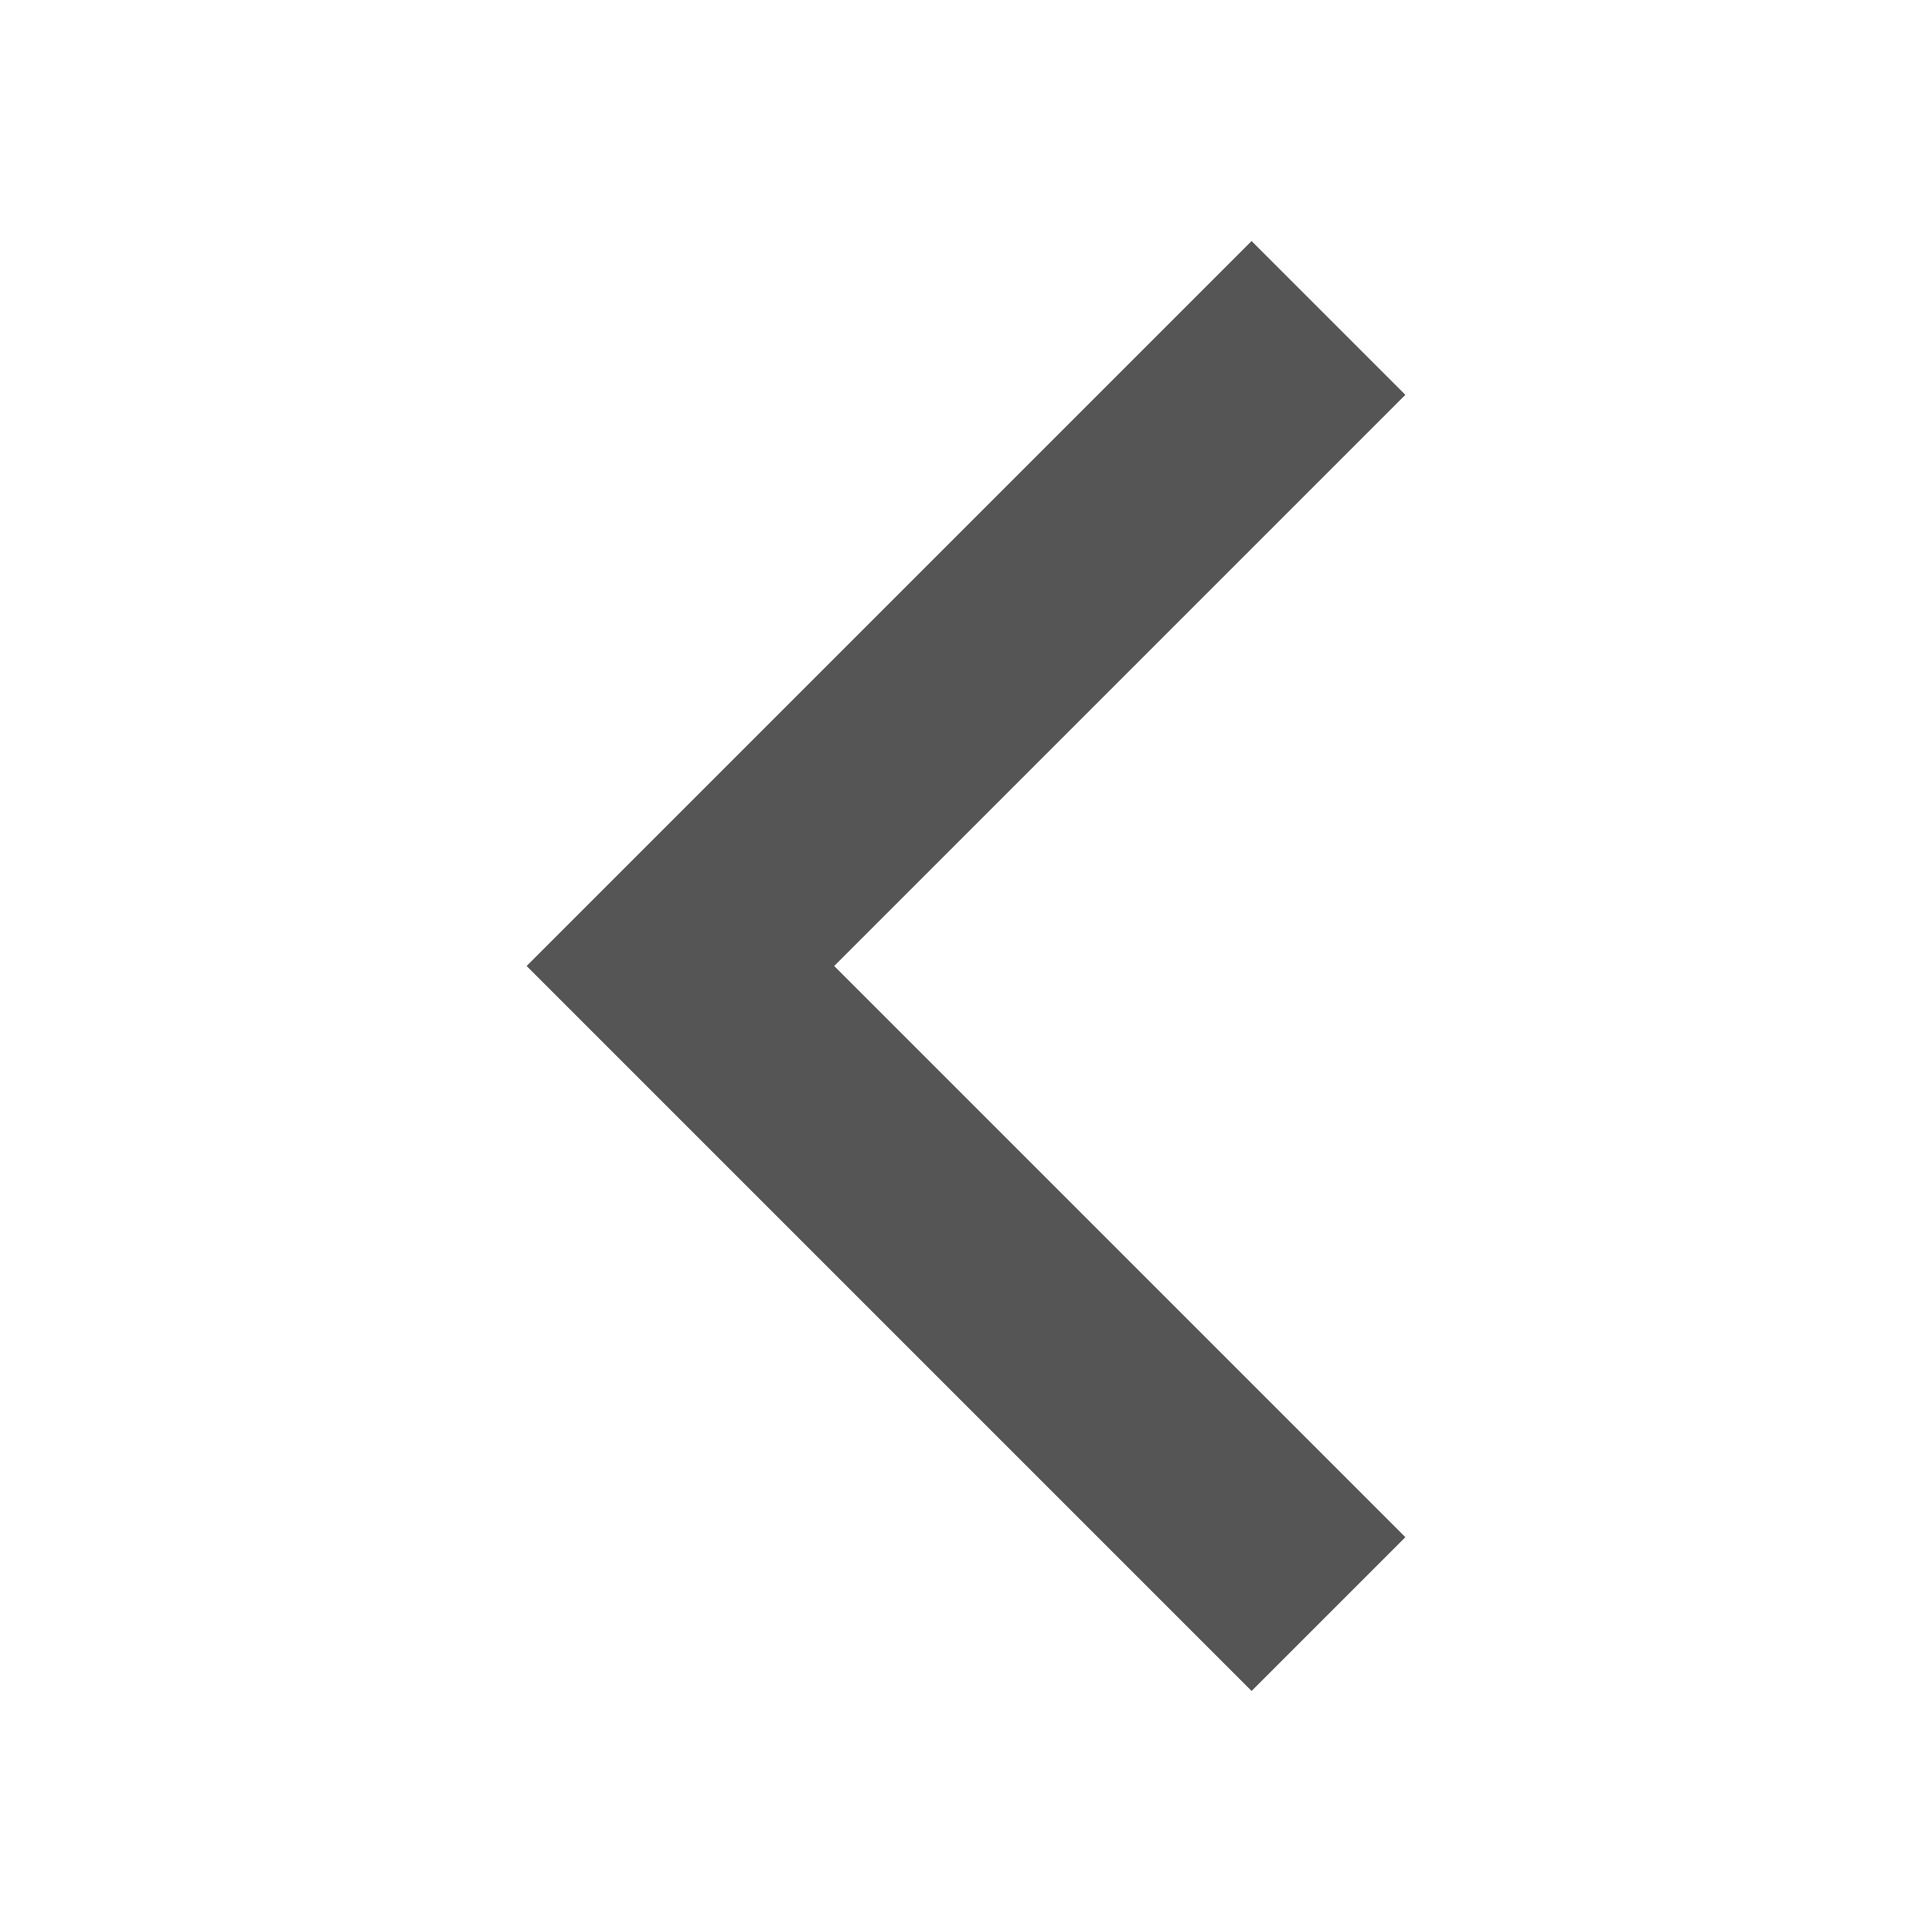
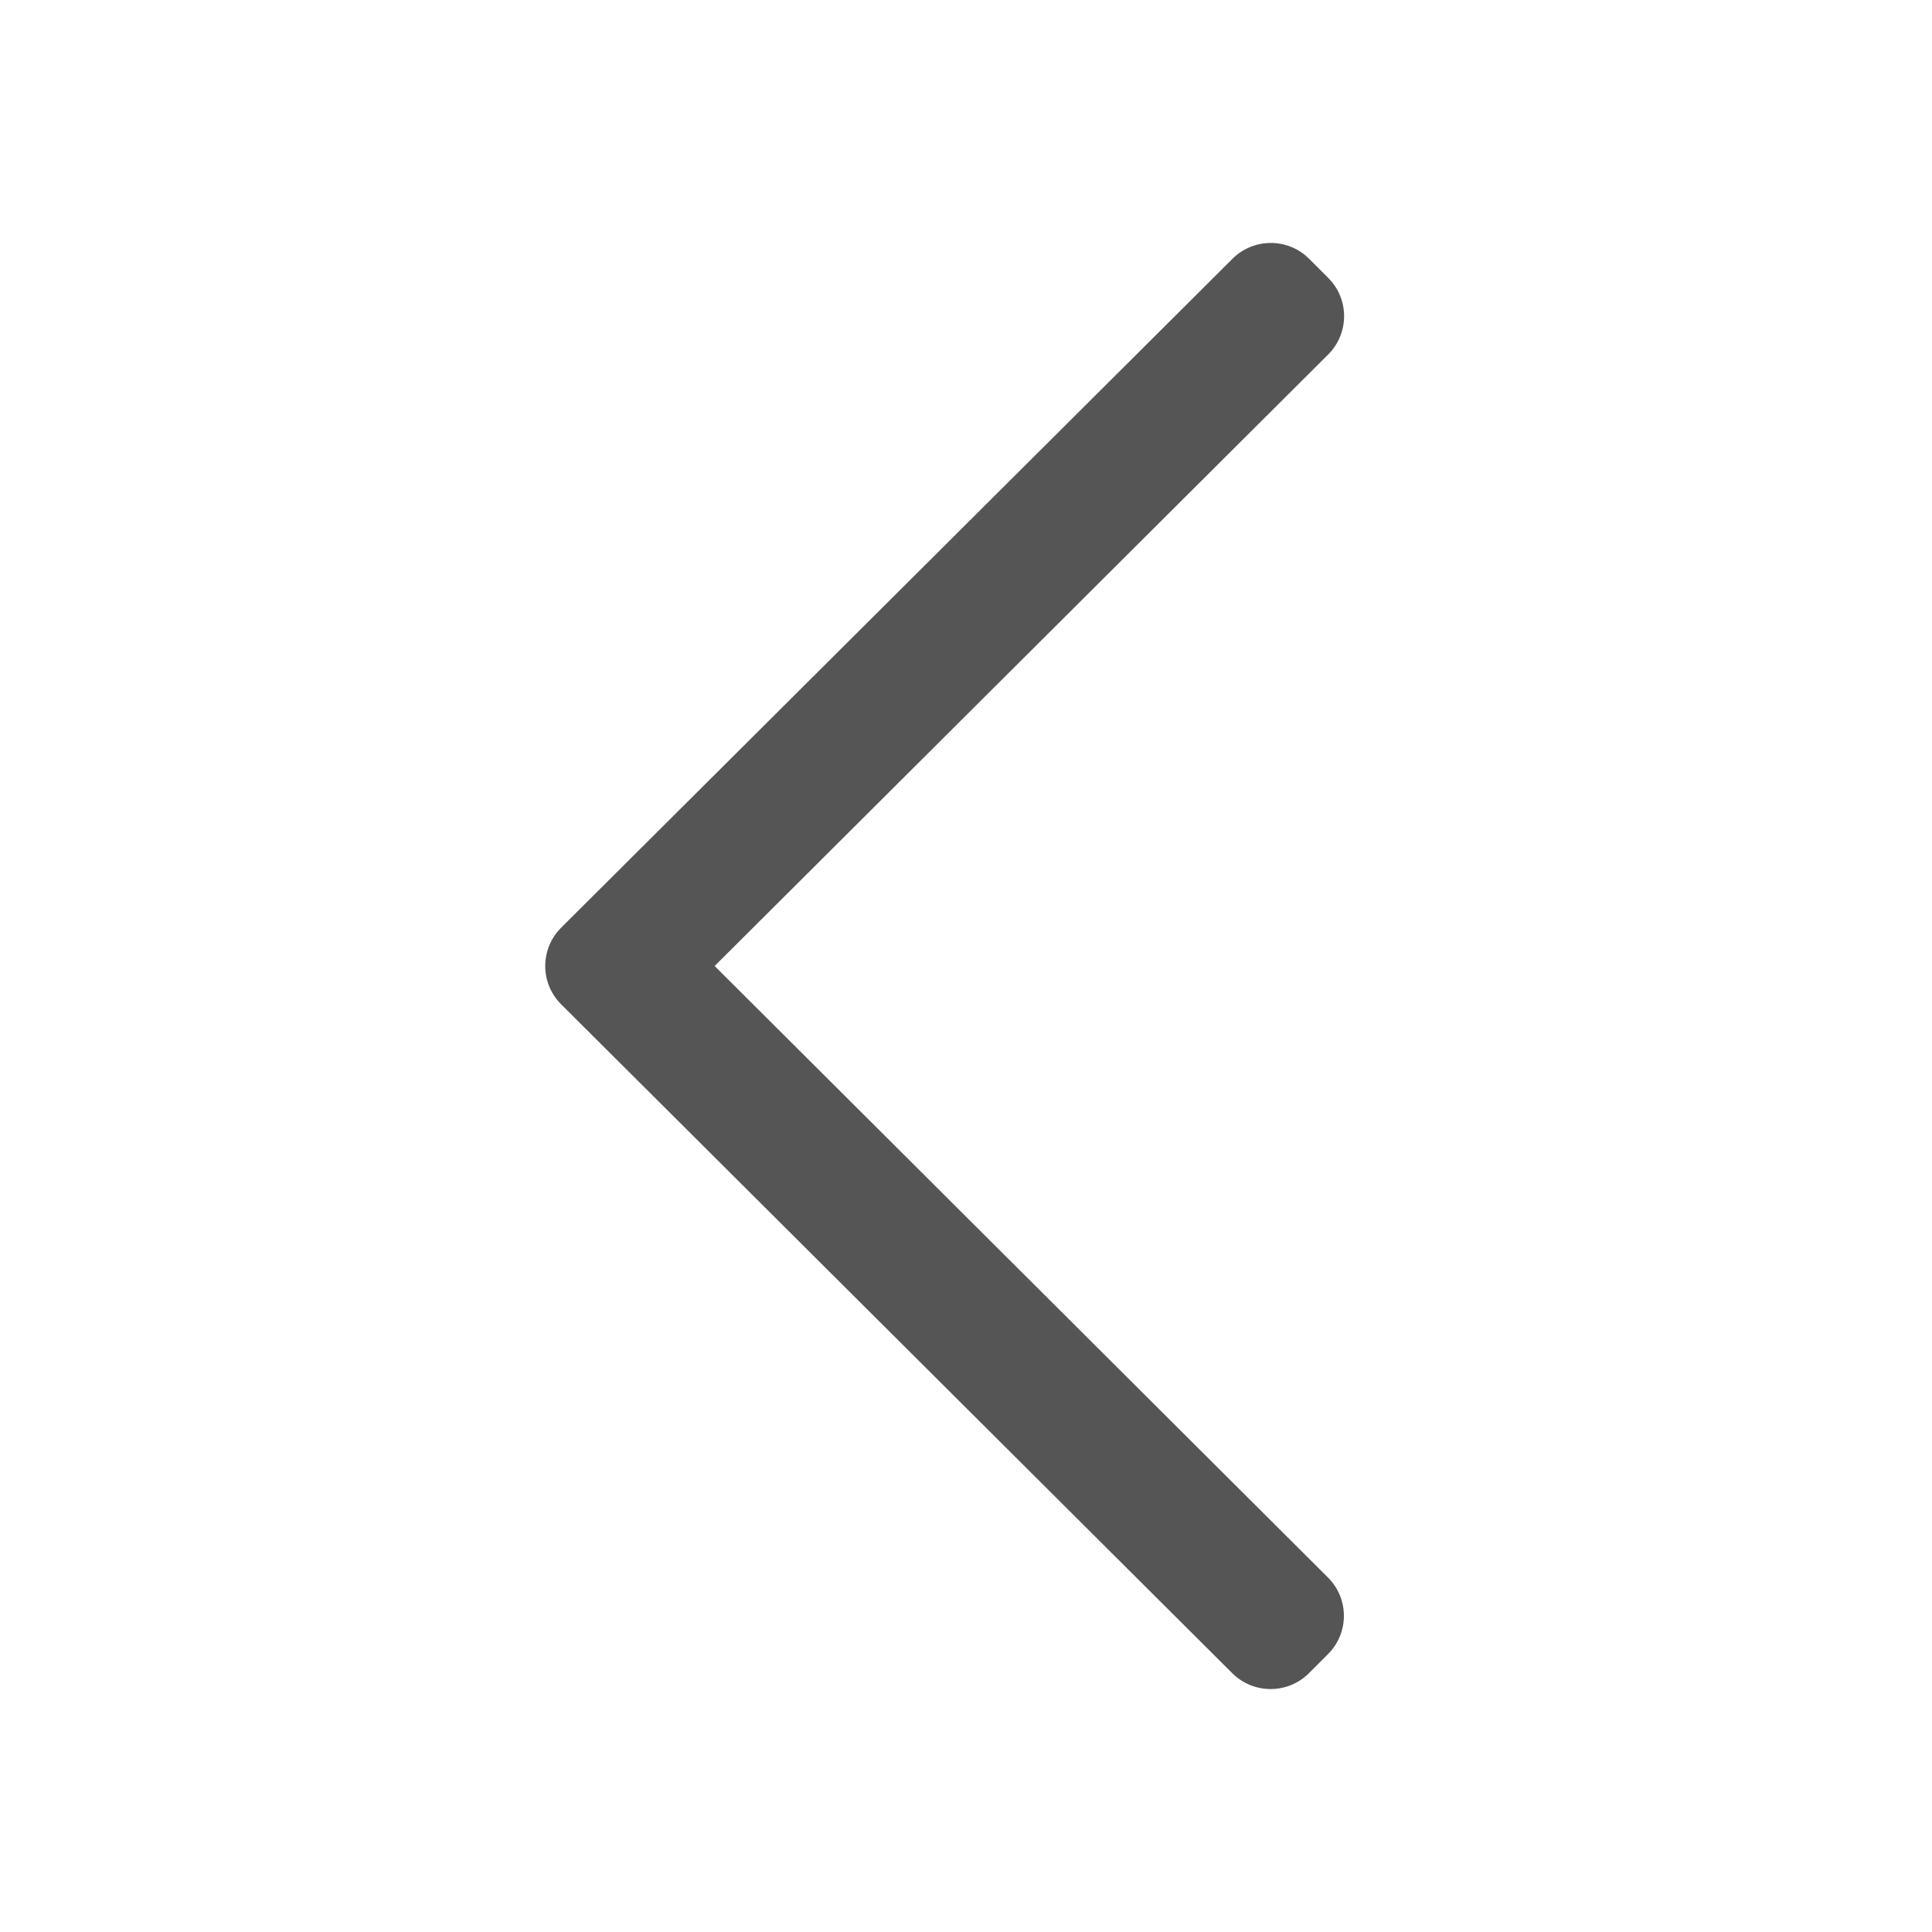
- <svg xmlns="http://www.w3.org/2000/svg" width="1024" height="1024" class="icon">
+ <svg xmlns="http://www.w3.org/2000/svg" t="1553257015124" class="icon" style="" viewBox="0 0 1024 1024" version="1.1" p-id="2713" width="16" height="16">
  <defs>
    <style type="text/css" />
  </defs>
-   <g>
-     <rect x="-1" y="-1" width="1026" height="1026" id="canvas_background" fill="none" />
-   </g>
-   <g>
-     <path transform="rotate(-90 512,512) " d="m209.261,744.877l-81.504,-81.512l384.242,-384.242l384.242,384.242l-81.512,81.512l-302.73,-302.73l-302.739,302.73l-0,0z" fill="#555555" id="svg_1" stroke="null" />
-   </g>
+   <path d="M378.773 512L704 187.84c11.2-11.2 11.2-29.333 0-40.533l-10.133-10.133C682.667 125.973 664.427 125.973 653.227 137.173L297.387 491.733c-11.2 11.2-11.2 29.333 0 40.533l355.733 354.56c11.2 11.2 29.44 11.2 40.64 0l10.133-10.133c11.2-11.2 11.2-29.333 0-40.533L378.773 512z m0 0" fill="#555555" p-id="2714" />
</svg>
